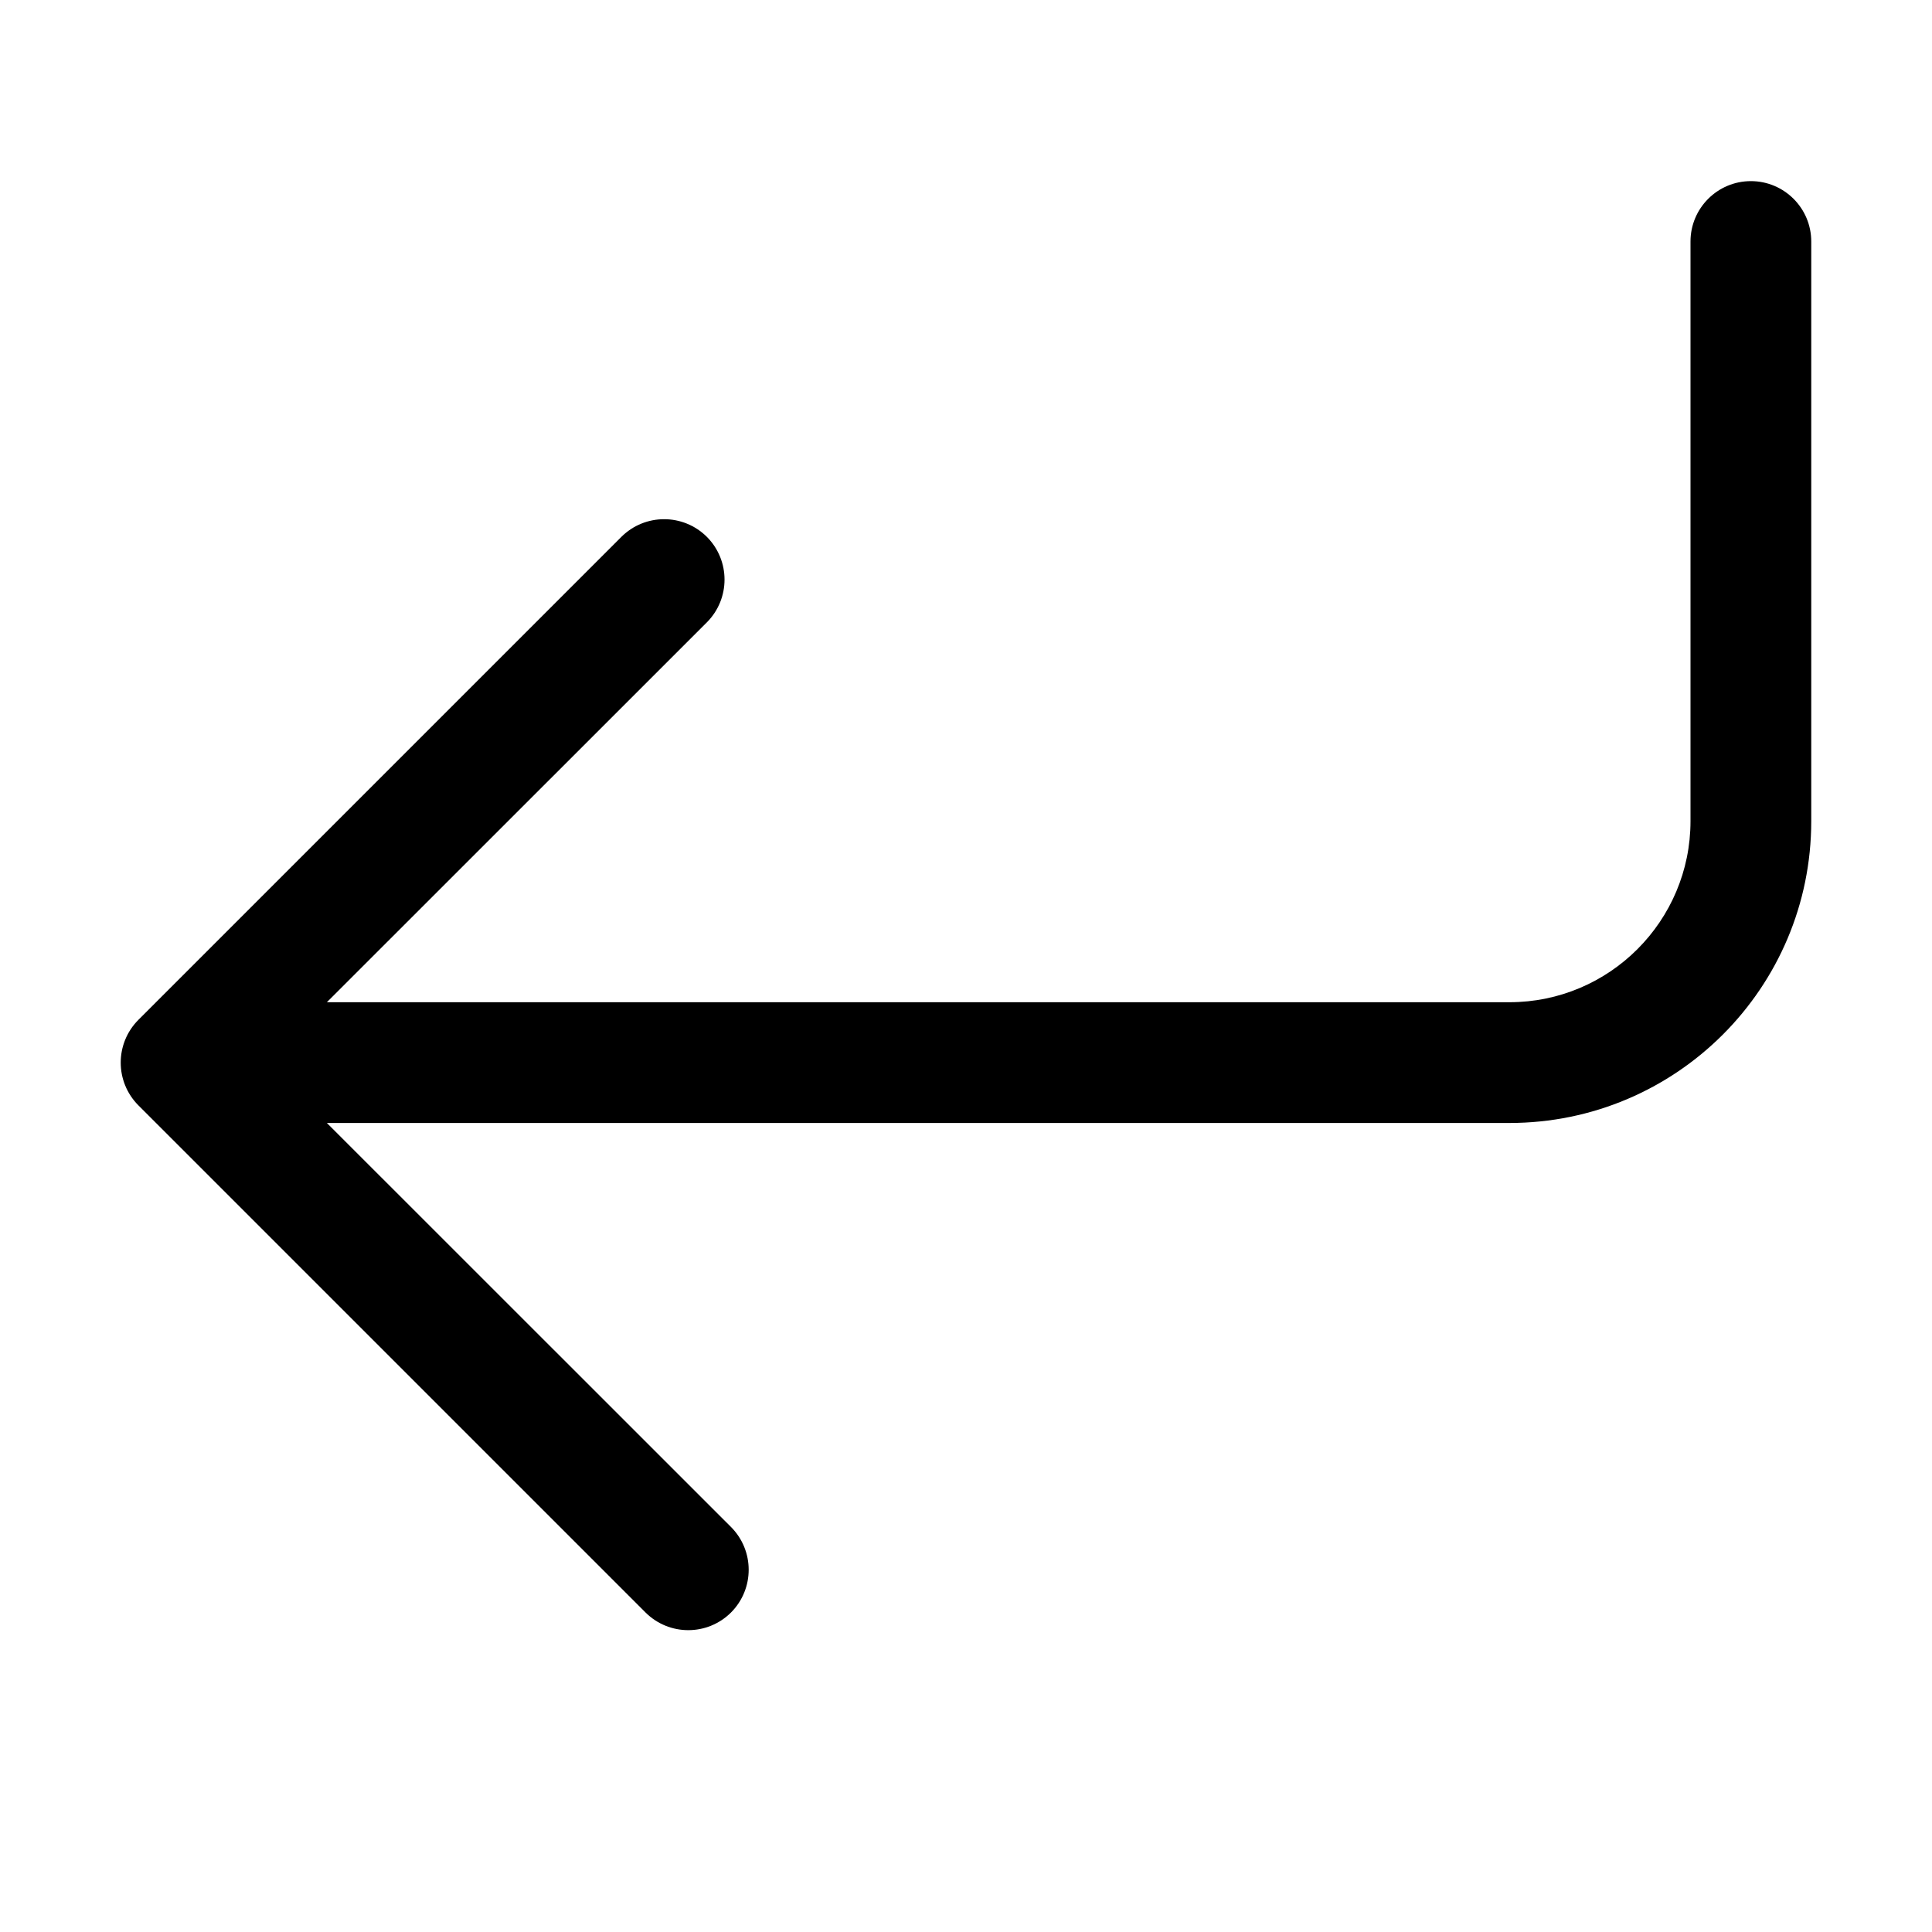
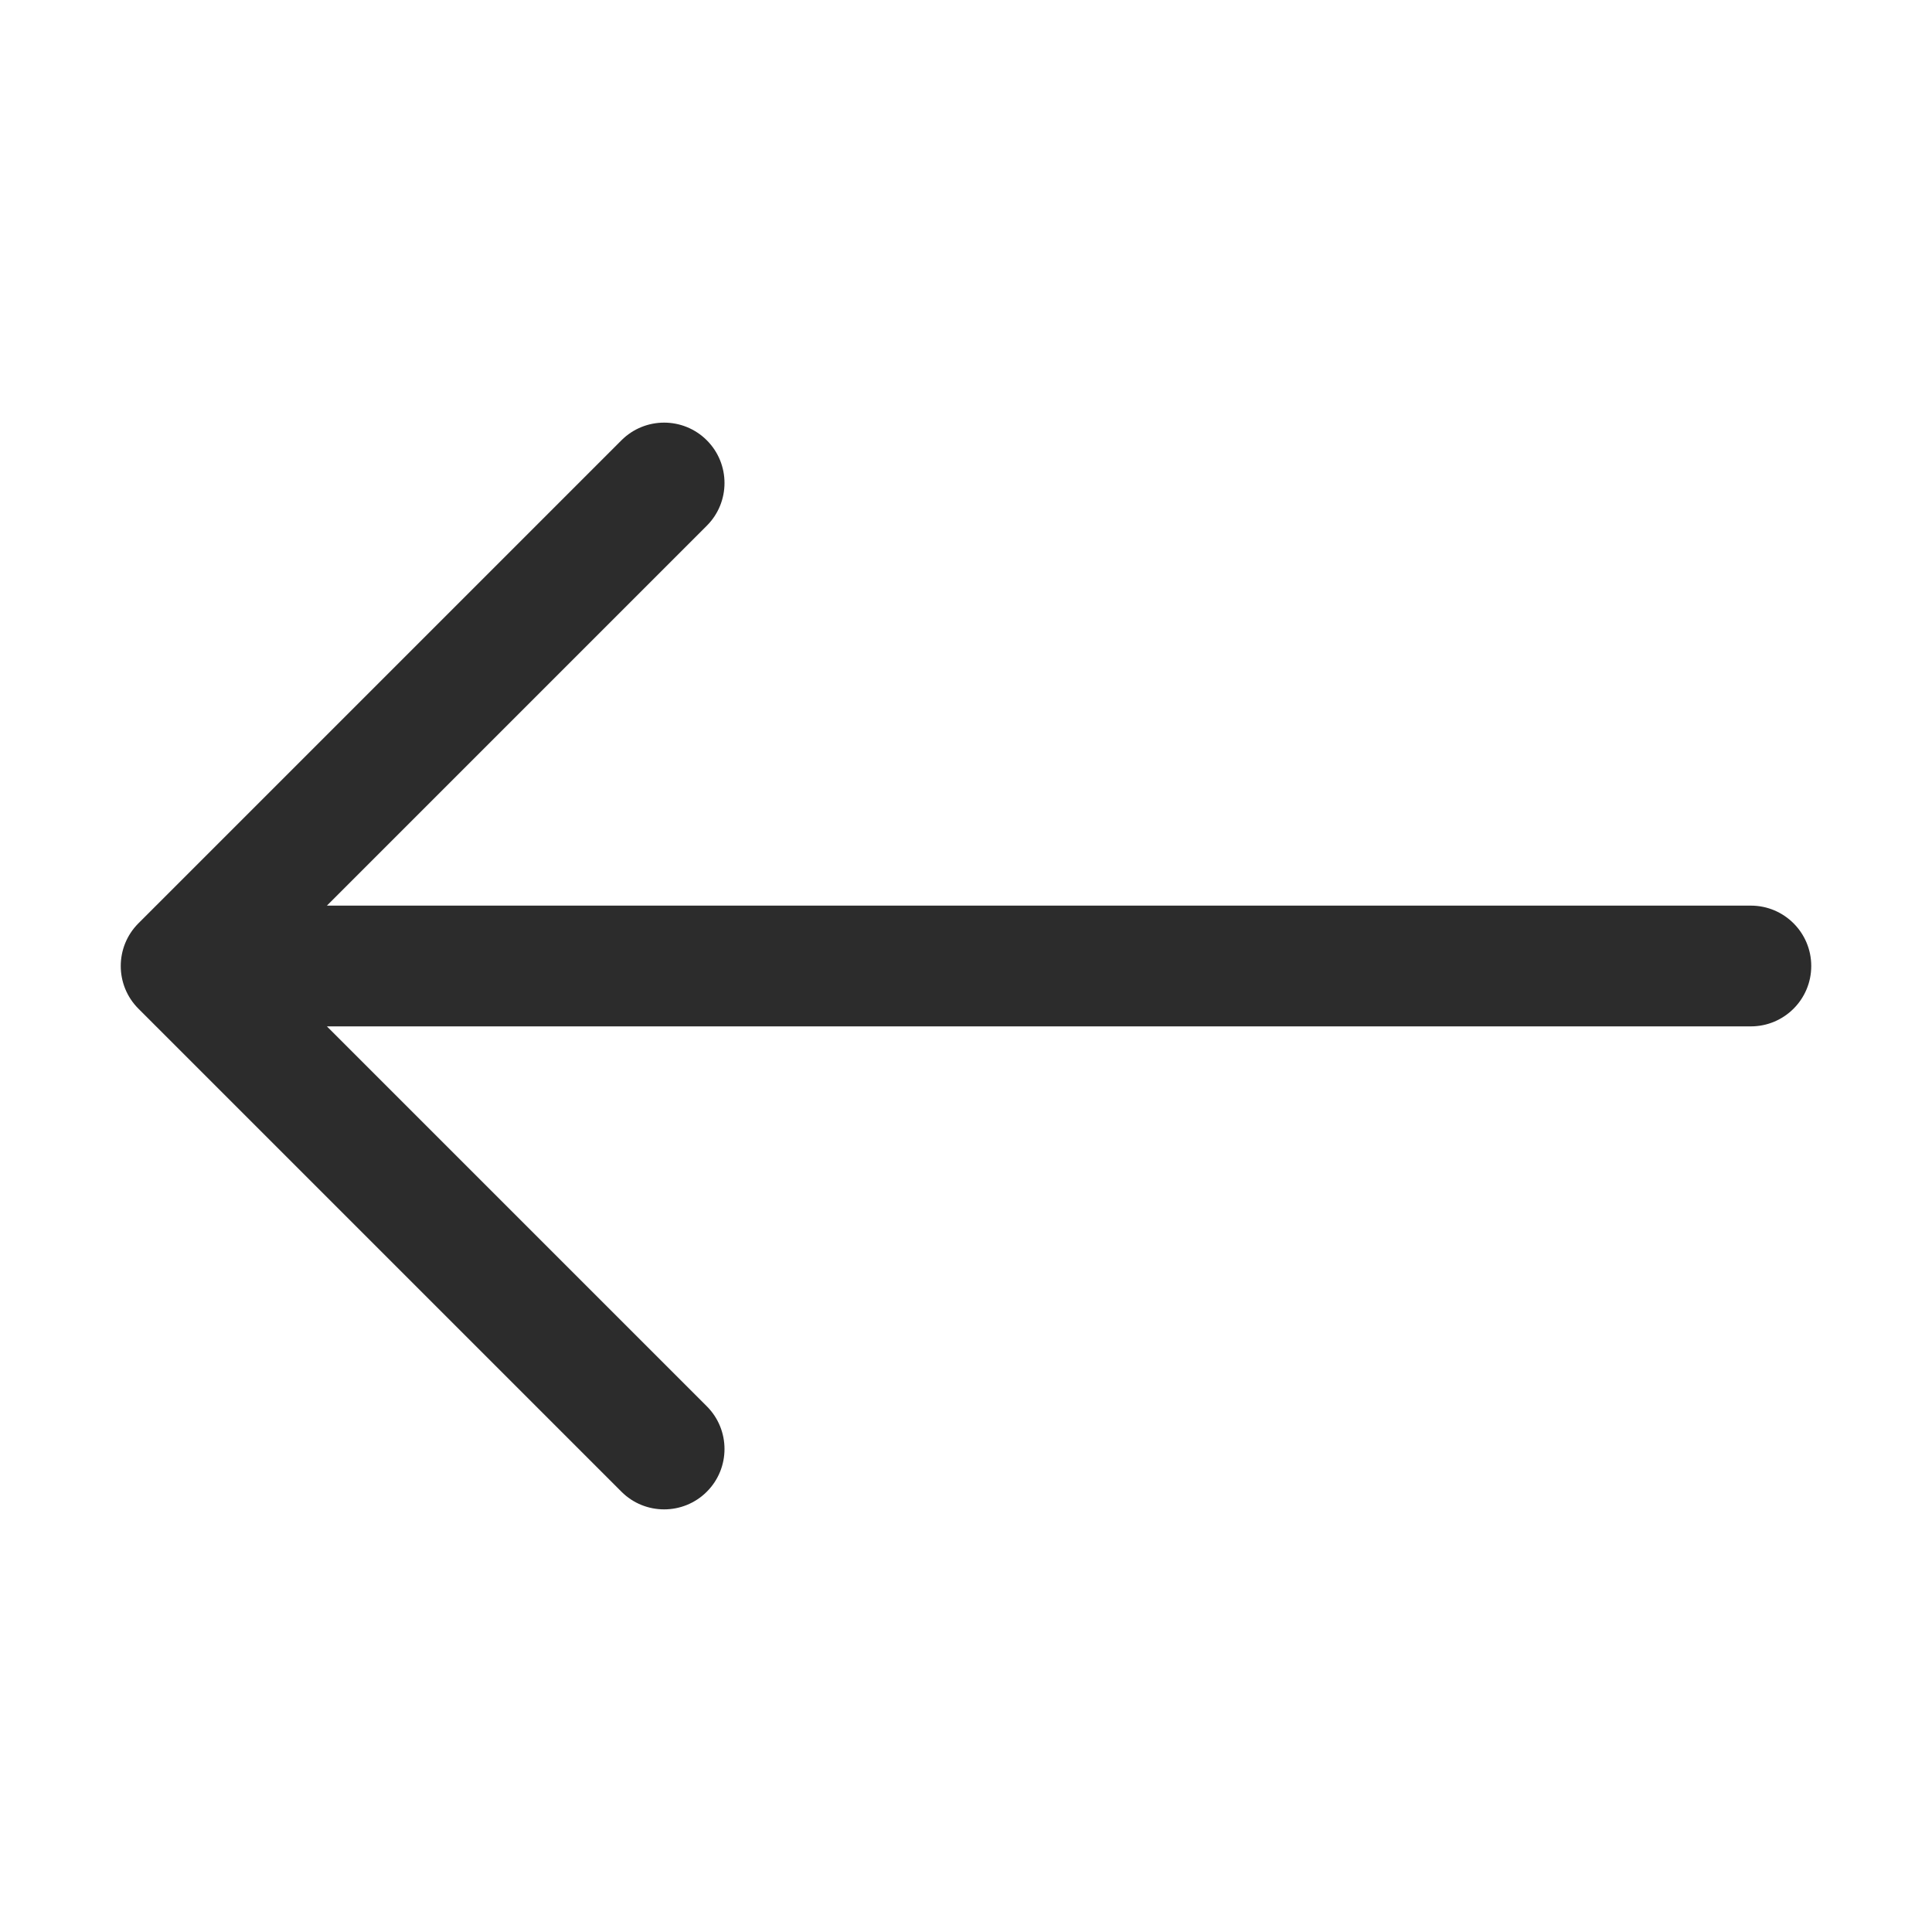
- <svg xmlns="http://www.w3.org/2000/svg" width="16" height="16" viewBox="0 0 16 16" fill="none">
-   <path fill-rule="evenodd" clip-rule="evenodd" d="M14.5 1.5C14.776 1.5 15 1.724 15 2V6.8C15 8.181 13.881 9.3 12.5 9.3H2.707L6.054 12.646C6.249 12.842 6.249 13.158 6.054 13.354C5.858 13.549 5.542 13.549 5.346 13.354L1.146 9.154C0.951 8.958 0.951 8.642 1.146 8.446L5.146 4.446C5.342 4.251 5.658 4.251 5.854 4.446C6.049 4.642 6.049 4.958 5.854 5.154L2.707 8.3H12.5C13.328 8.3 14 7.628 14 6.8V2C14 1.724 14.224 1.5 14.5 1.5Z" fill="black" />
+ <svg xmlns="http://www.w3.org/2000/svg" width="20" height="20" viewBox="0 0 20 20" fill="none">
+   <path fill-rule="evenodd" clip-rule="evenodd" d="M18.75 10C18.75 9.655 18.47 9.375 18.125 9.375H3.384L7.317 5.442C7.561 5.198 7.561 4.802 7.317 4.558C7.073 4.314 6.677 4.314 6.433 4.558L1.433 9.558C1.189 9.802 1.189 10.198 1.433 10.442L6.433 15.442C6.677 15.686 7.073 15.686 7.317 15.442C7.561 15.198 7.561 14.802 7.317 14.558L3.384 10.625H18.125C18.47 10.625 18.75 10.345 18.75 10Z" fill="#2C2C2C" />
</svg>
